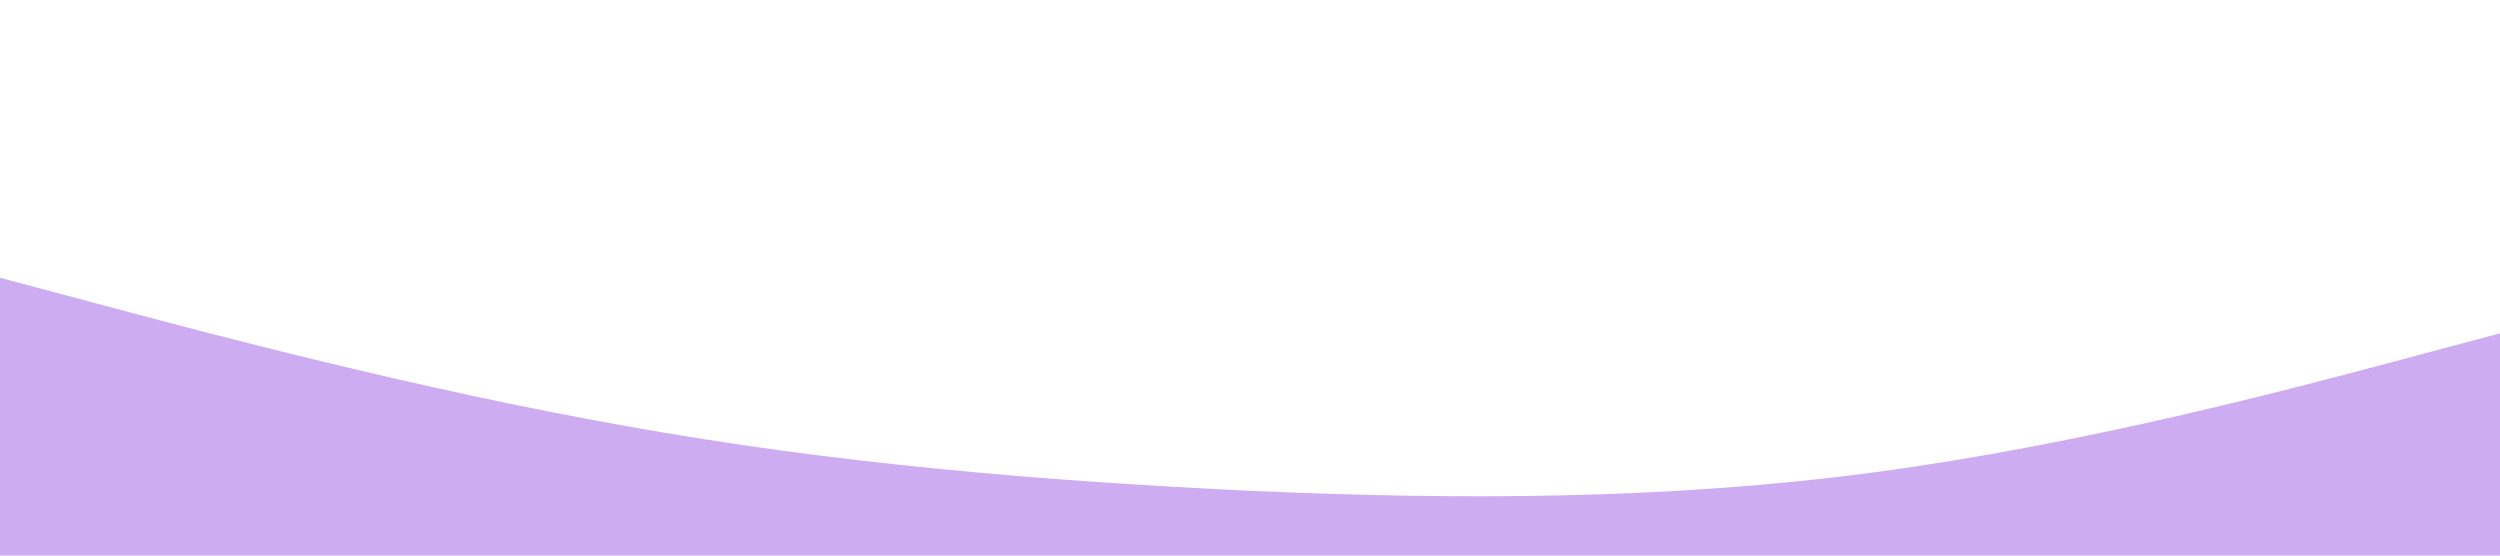
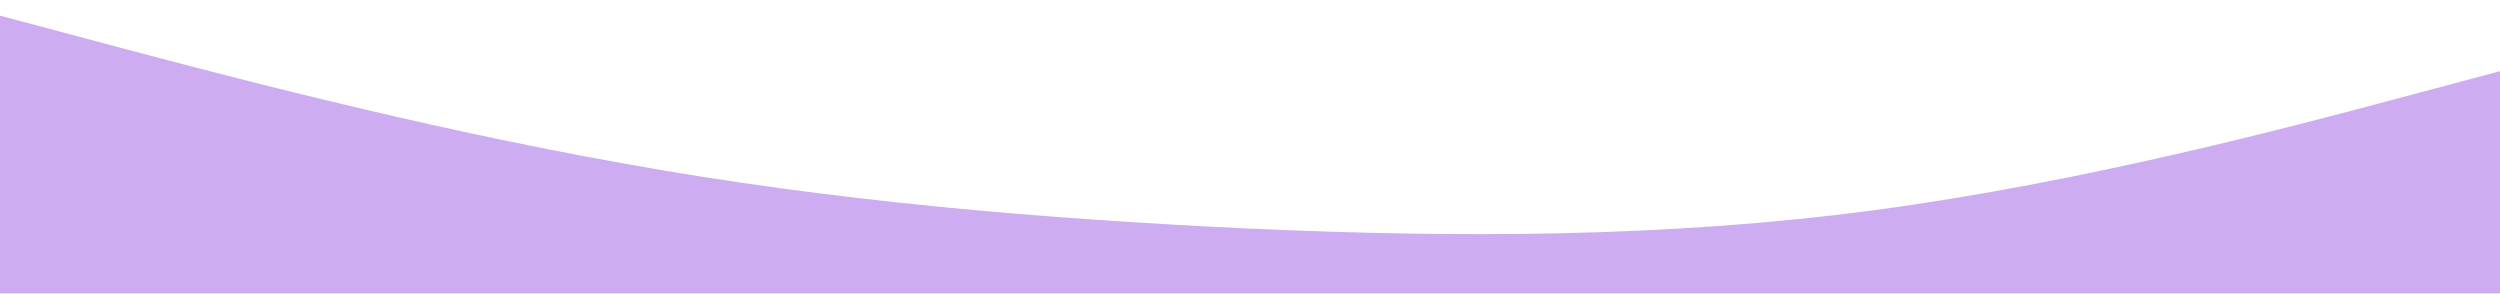
- <svg xmlns="http://www.w3.org/2000/svg" viewBox="0 0 1440 320">
-   <path fill="#cdacf1" fill-opacity="1" d="M0,160L60,176C120,192,240,224,360,245.3C480,267,600,277,720,282.7C840,288,960,288,1080,272C1200,256,1320,224,1380,208L1440,192L1440,320L1380,320C1320,320,1200,320,1080,320C960,320,840,320,720,320C600,320,480,320,360,320C240,320,120,320,60,320L0,320Z" />
+ <svg xmlns="http://www.w3.org/2000/svg" width="1440" height="169" viewBox="0 0 1440 169" fill="none">
+   <path d="M0 9L60 25C120 41 240 73 360 94.3C480 116 600 126 720 131.7C840 137 960 137 1080 121C1200 105 1320 73 1380 57L1440 41V169H1380C1320 169 1200 169 1080 169C960 169 840 169 720 169C600 169 480 169 360 169C240 169 120 169 60 169H0V9Z" fill="#CDACF1" />
</svg>
